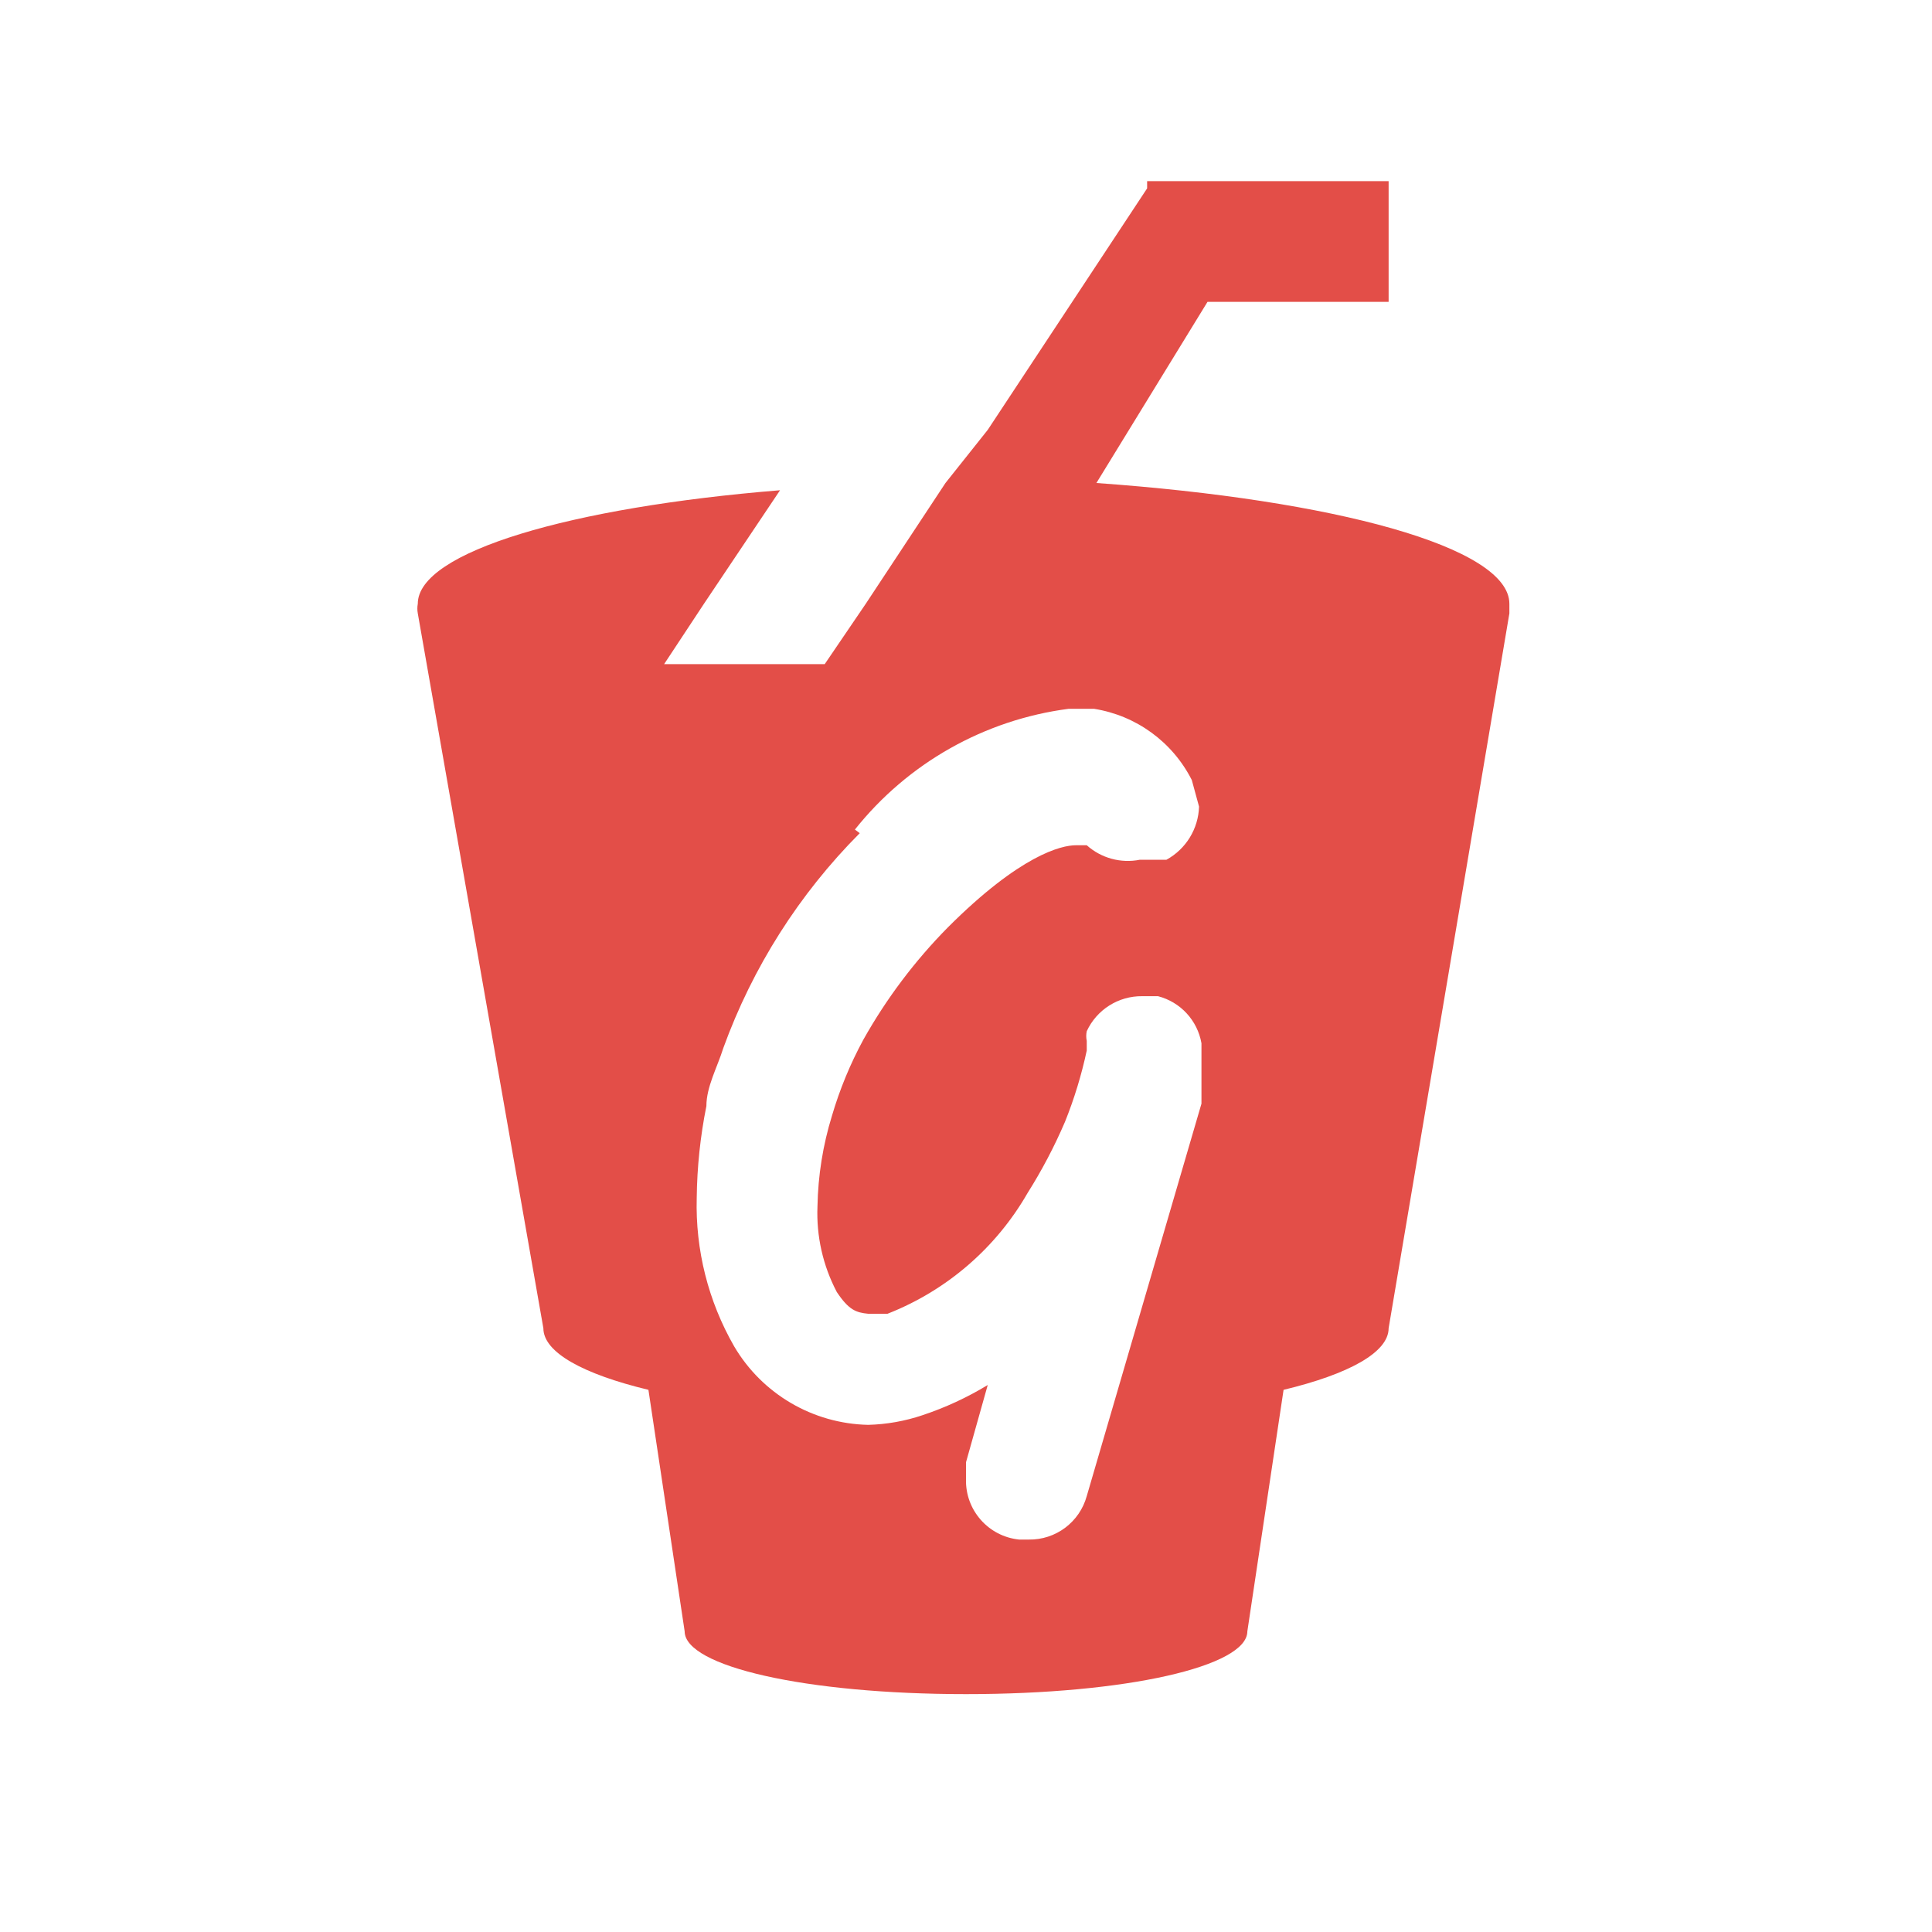
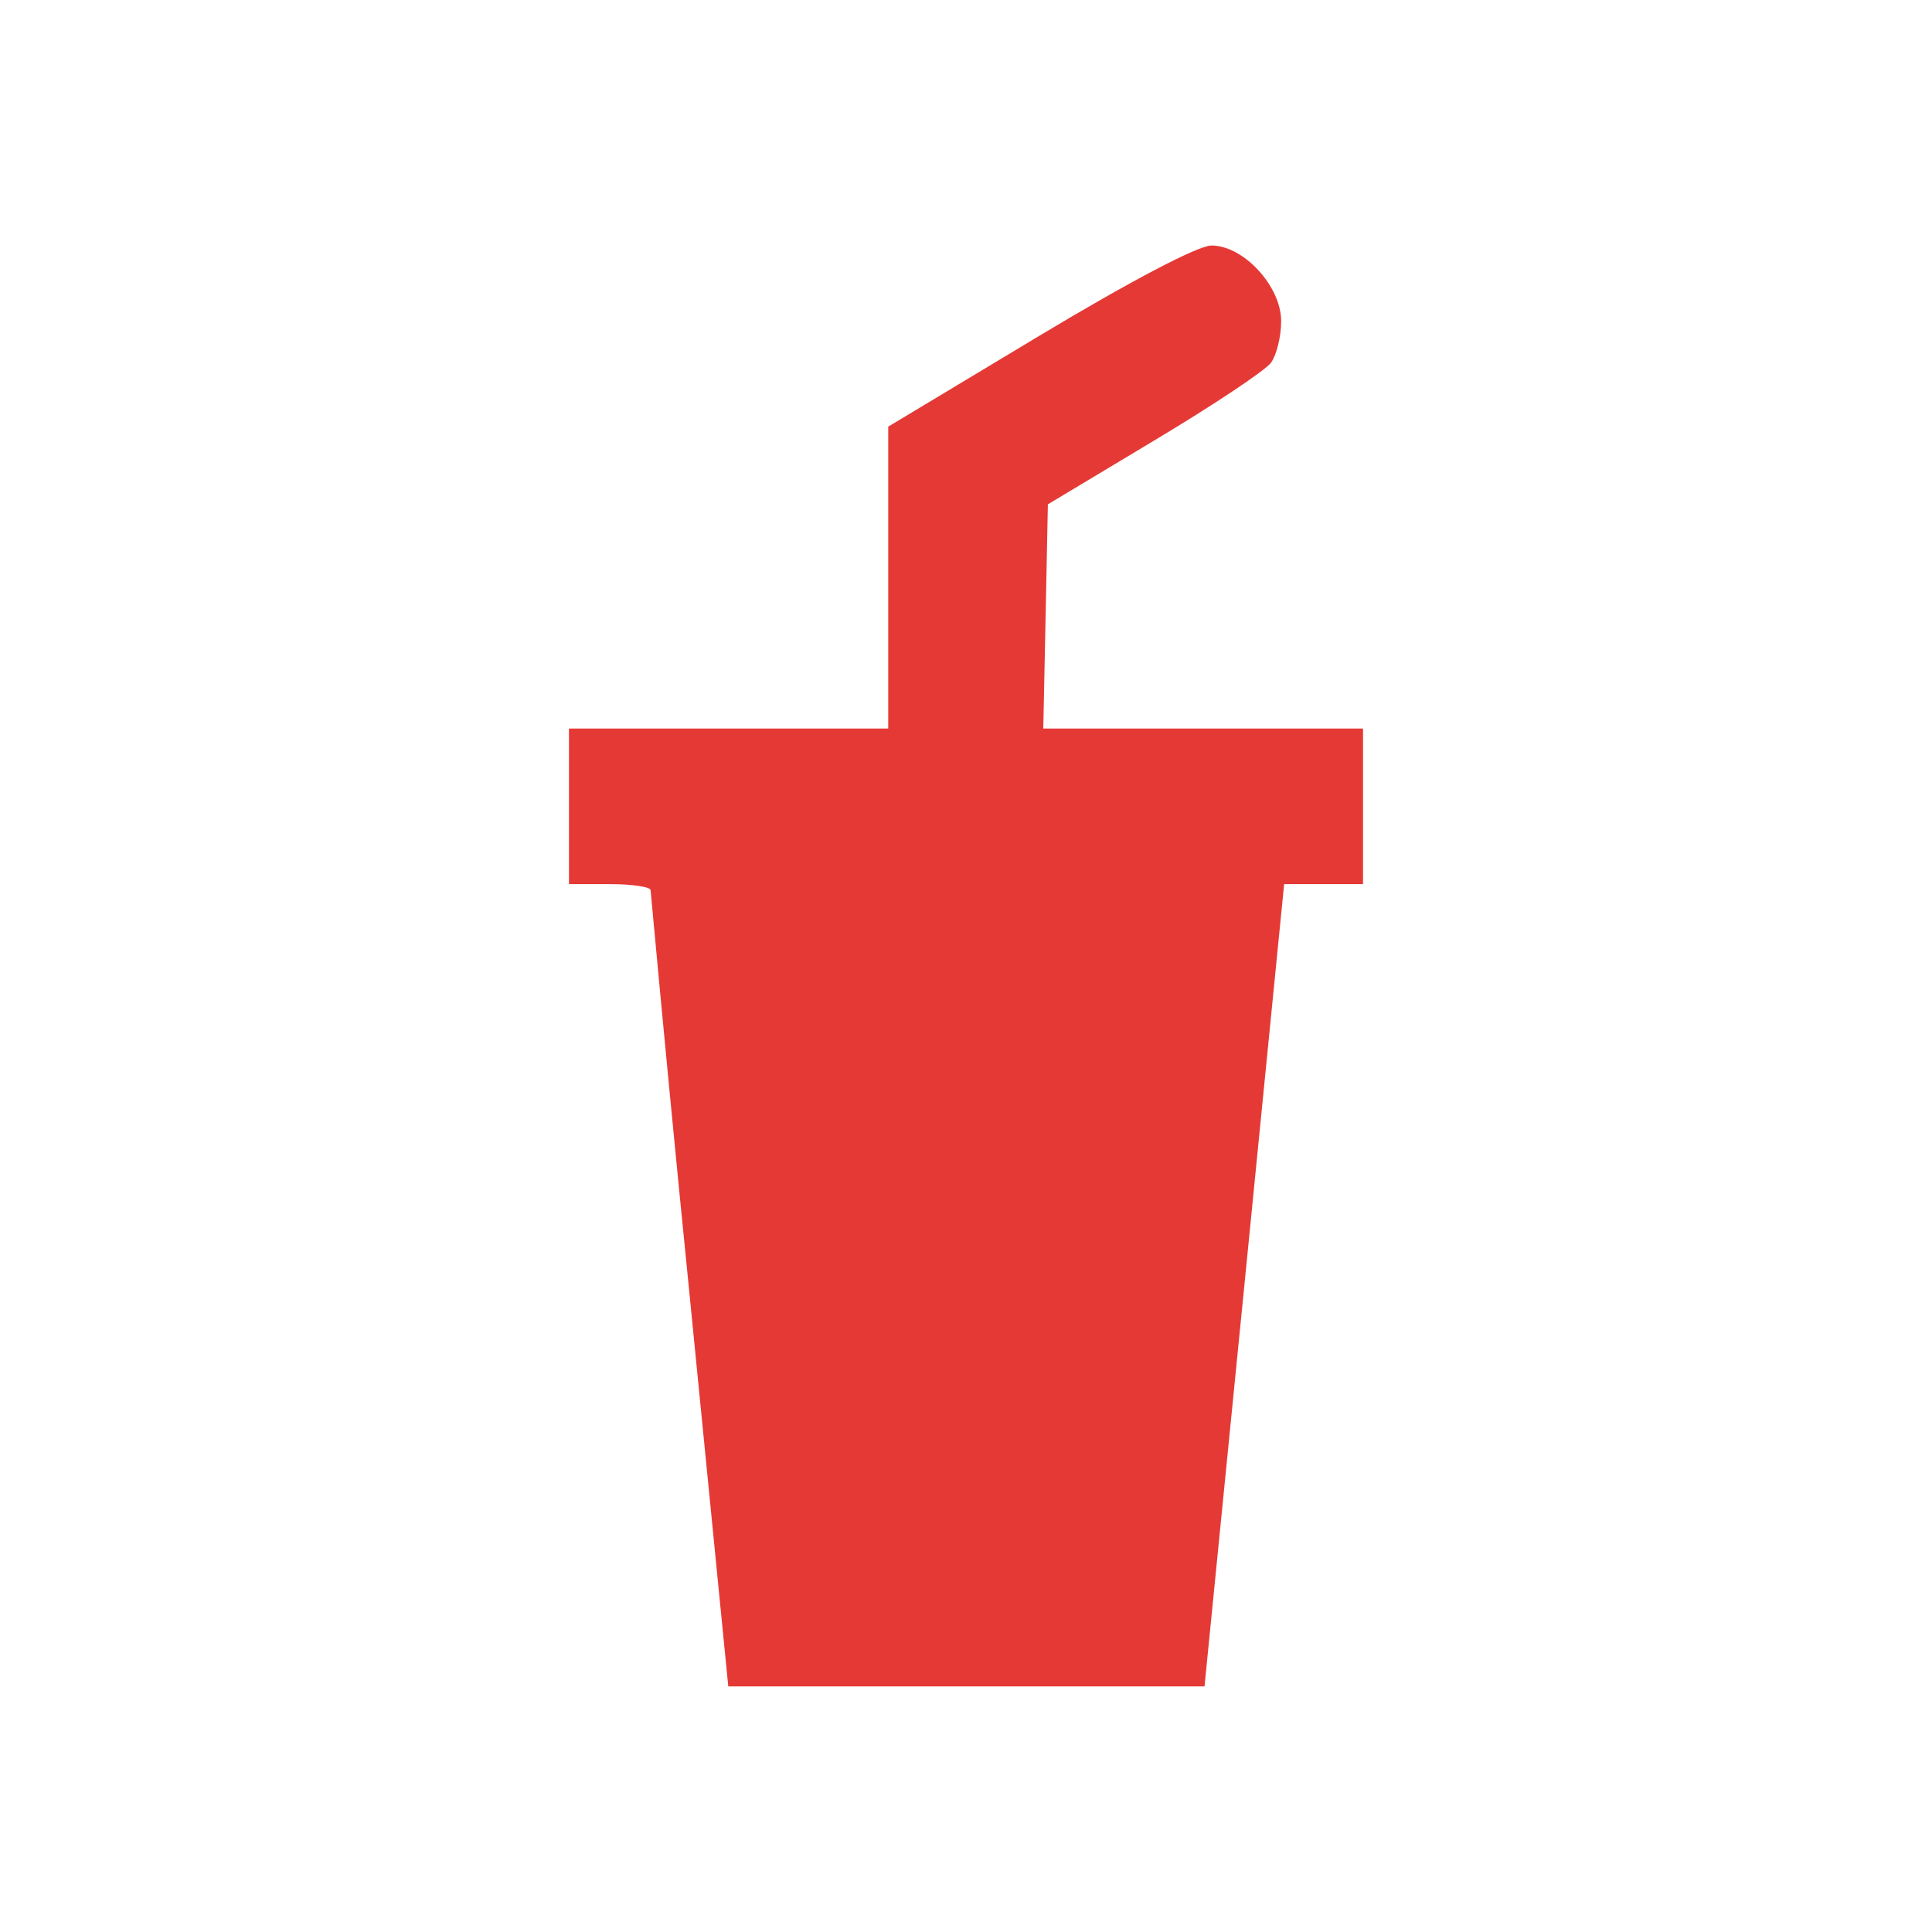
- <svg xmlns="http://www.w3.org/2000/svg" id="Calque_1" data-name="Calque 1" viewBox="0 0 16 16">
-   <defs>
-     <style>.cls-1{fill:#e34e48;}</style>
-   </defs>
-   <path class="cls-1" d="M9.08,4,10,2.5h1.5v-1h-2l0,.06h0l-1.32,2L7.83,4h0L7.17,5l-.34.5H5.5L5.83,5l.63-.94c-1.73.14-3,.51-3,.94a.22.22,0,0,0,0,.08L4.5,11c0,.2.33.38.87.51l.3,2c0,.29,1,.52,2.33.52s2.33-.23,2.33-.52l.3-2c.54-.13.87-.31.87-.51l1-5.92V5C12.5,4.53,11.05,4.14,9.08,4Zm-2,2.87a2.71,2.71,0,0,1,1.77-1l.21,0h0a1.1,1.1,0,0,1,.81.59l.06.22a.52.52,0,0,1-.27.44h0l-.22,0A.51.51,0,0,1,9,7H9L9,7l-.09,0h0c-.12,0-.46.08-1.06.68a4.36,4.36,0,0,0-.7.93,3.24,3.24,0,0,0-.26.63,2.71,2.71,0,0,0-.12.75,1.4,1.4,0,0,0,.16.71c.1.15.16.17.26.18l.16,0h0a2.31,2.31,0,0,0,1.16-1,4.23,4.23,0,0,0,.31-.59A3.6,3.6,0,0,0,9,8.7H9l0-.08H9a.19.19,0,0,1,0-.08.5.5,0,0,1,.46-.29l.13,0h0a.49.49,0,0,1,.36.39s0,.06,0,.09v.13l0,.14,0,.14L9,12.39a.49.49,0,0,1-.48.36h0l-.08,0h0A.49.49,0,0,1,8,12.25l0-.14H8l.18-.64a2.65,2.65,0,0,1-.54.25,1.53,1.53,0,0,1-.45.08h0a1.32,1.32,0,0,1-1.11-.65,2.34,2.34,0,0,1-.31-1.23,4.09,4.09,0,0,1,.08-.76c0-.16.09-.32.14-.48A4.88,4.88,0,0,1,7.12,6.9Z" />
+ <svg xmlns="http://www.w3.org/2000/svg" viewBox="0 0 24 24">
+   <path d="M8.562 16.042a595.106 595.106 0 0 1-.48-4.983c.001-.042-.226-.076-.506-.076h-.508V9.05h3.966V5.3l1.871-1.125c1.14-.685 1.978-1.125 2.144-1.125.4 0 .866.506.866.94 0 .189-.057.421-.127.517-.07.095-.722.53-1.45.965l-1.321.793-.028 1.392-.029 1.393h3.972v1.933h-.98l-.494 4.983-.495 4.983H9.047l-.485-4.907z" fill="#e53935" />
</svg>
